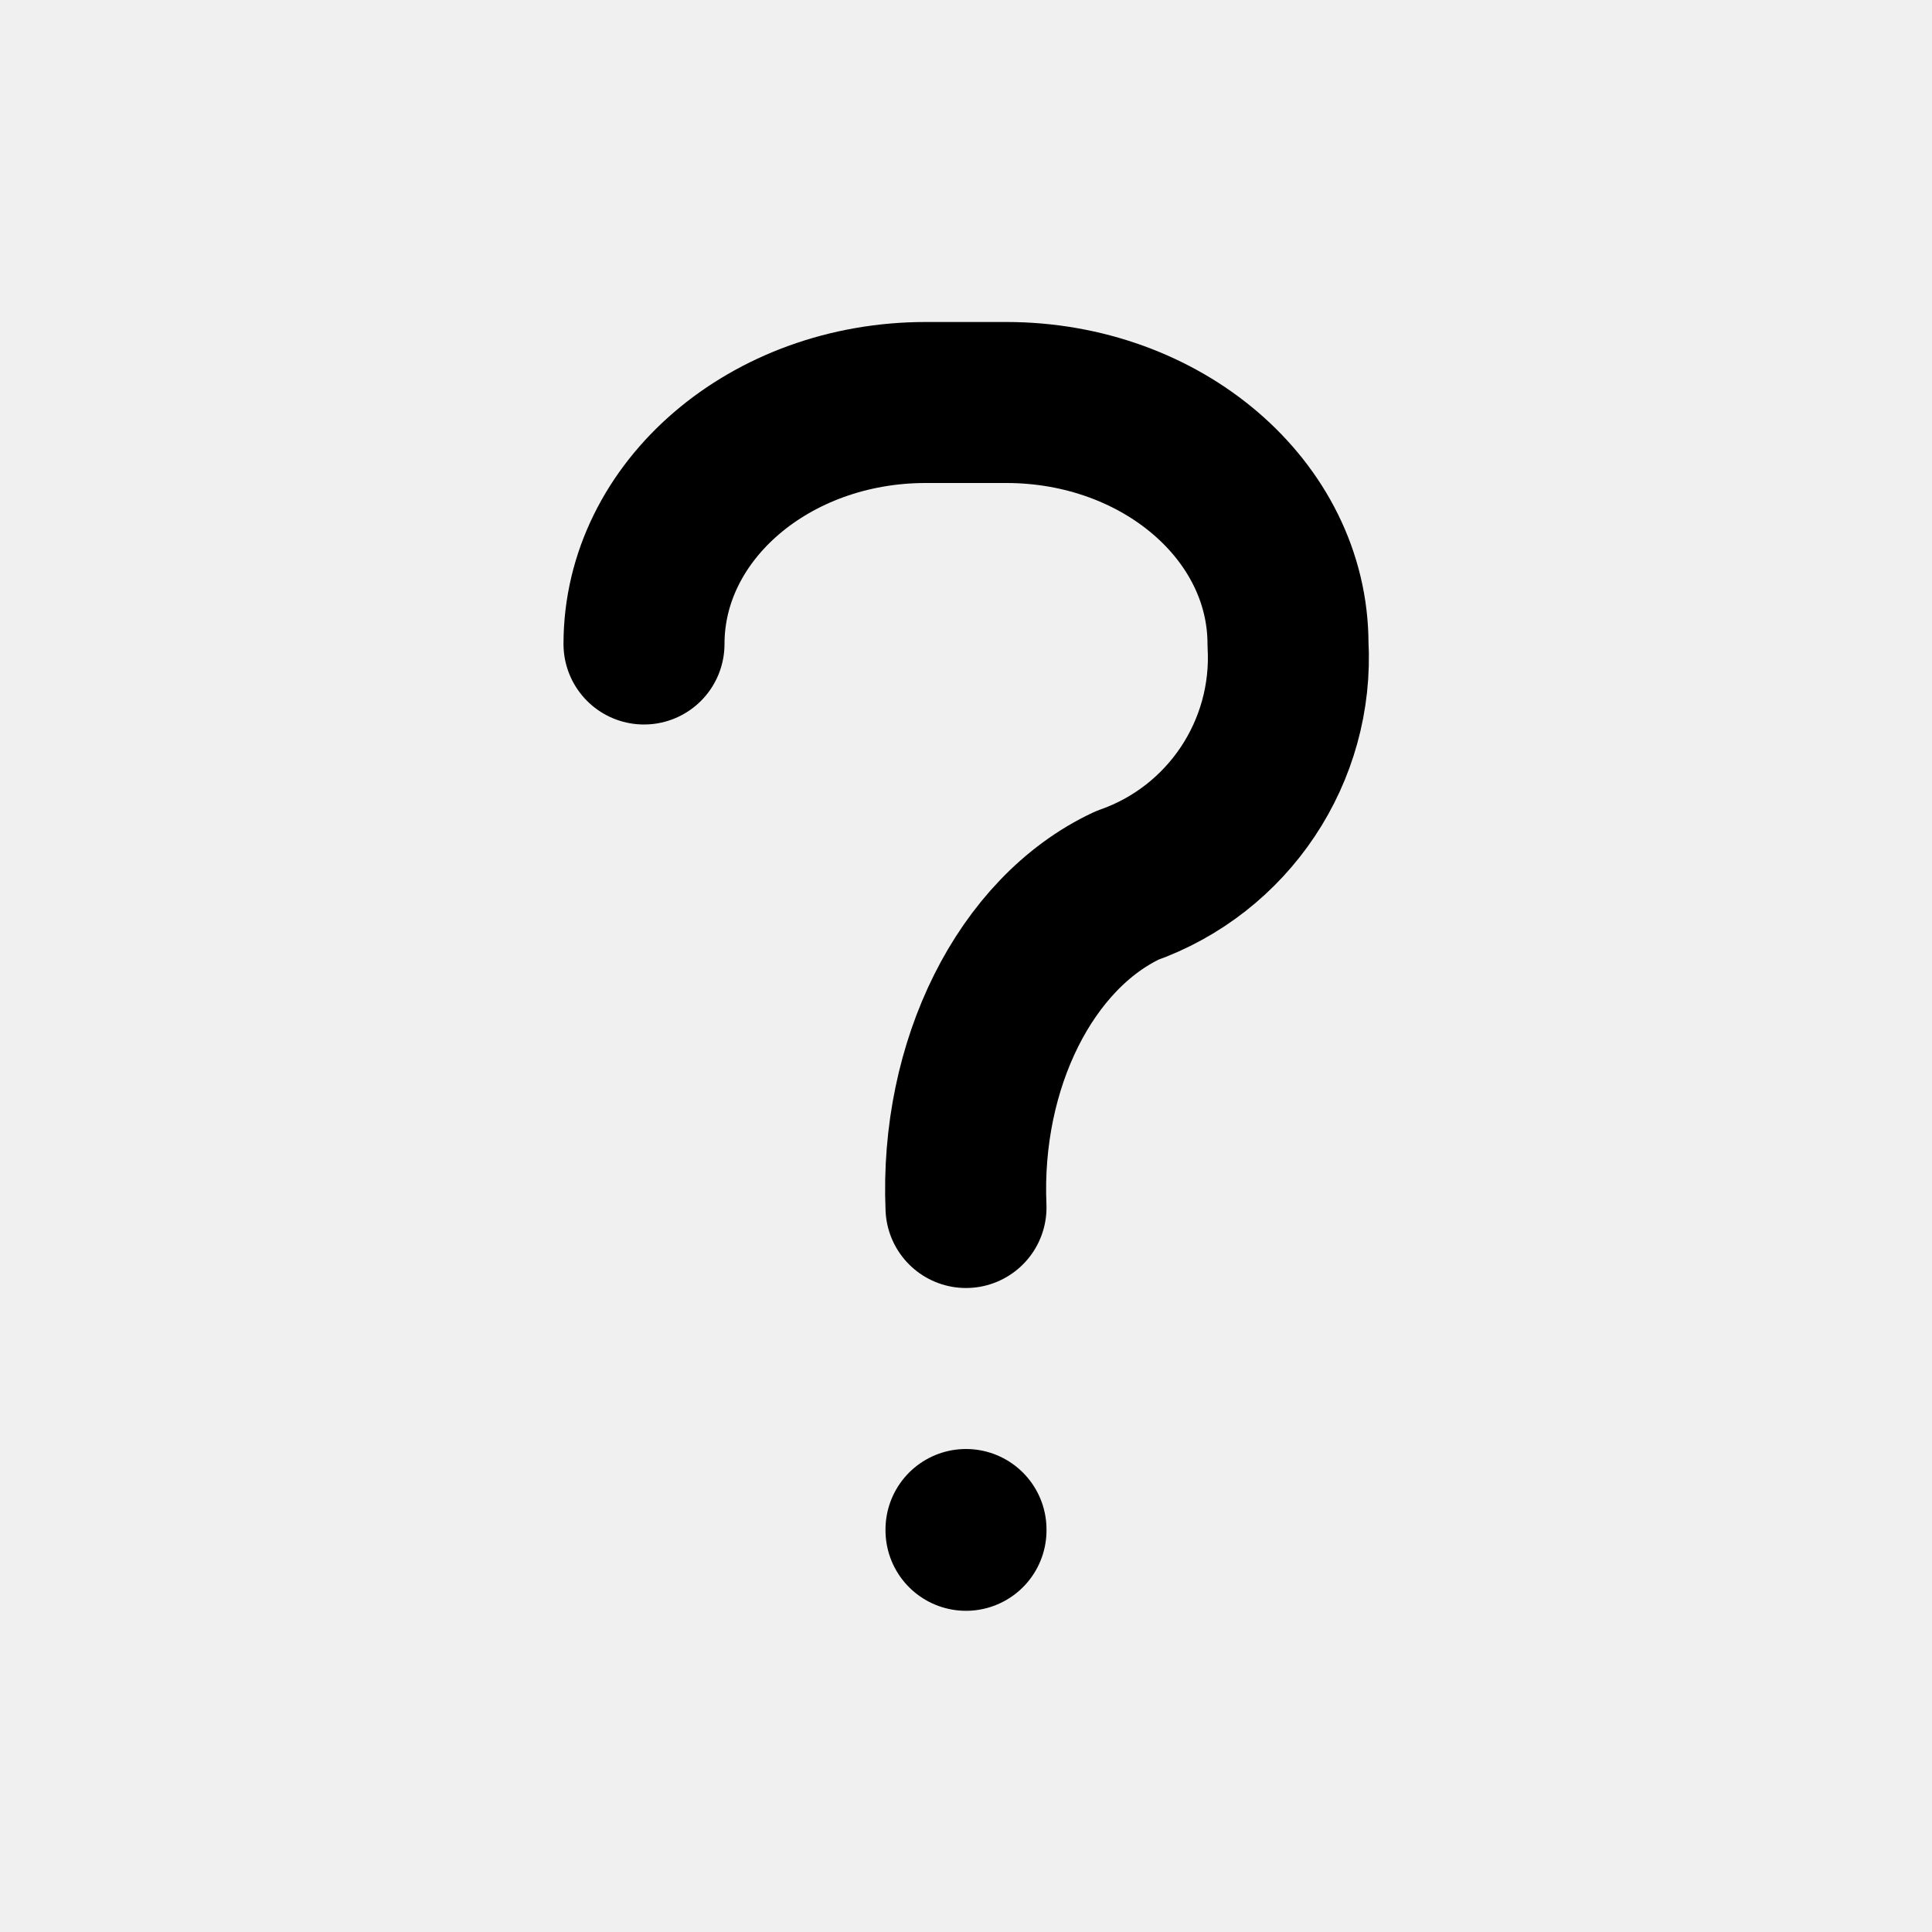
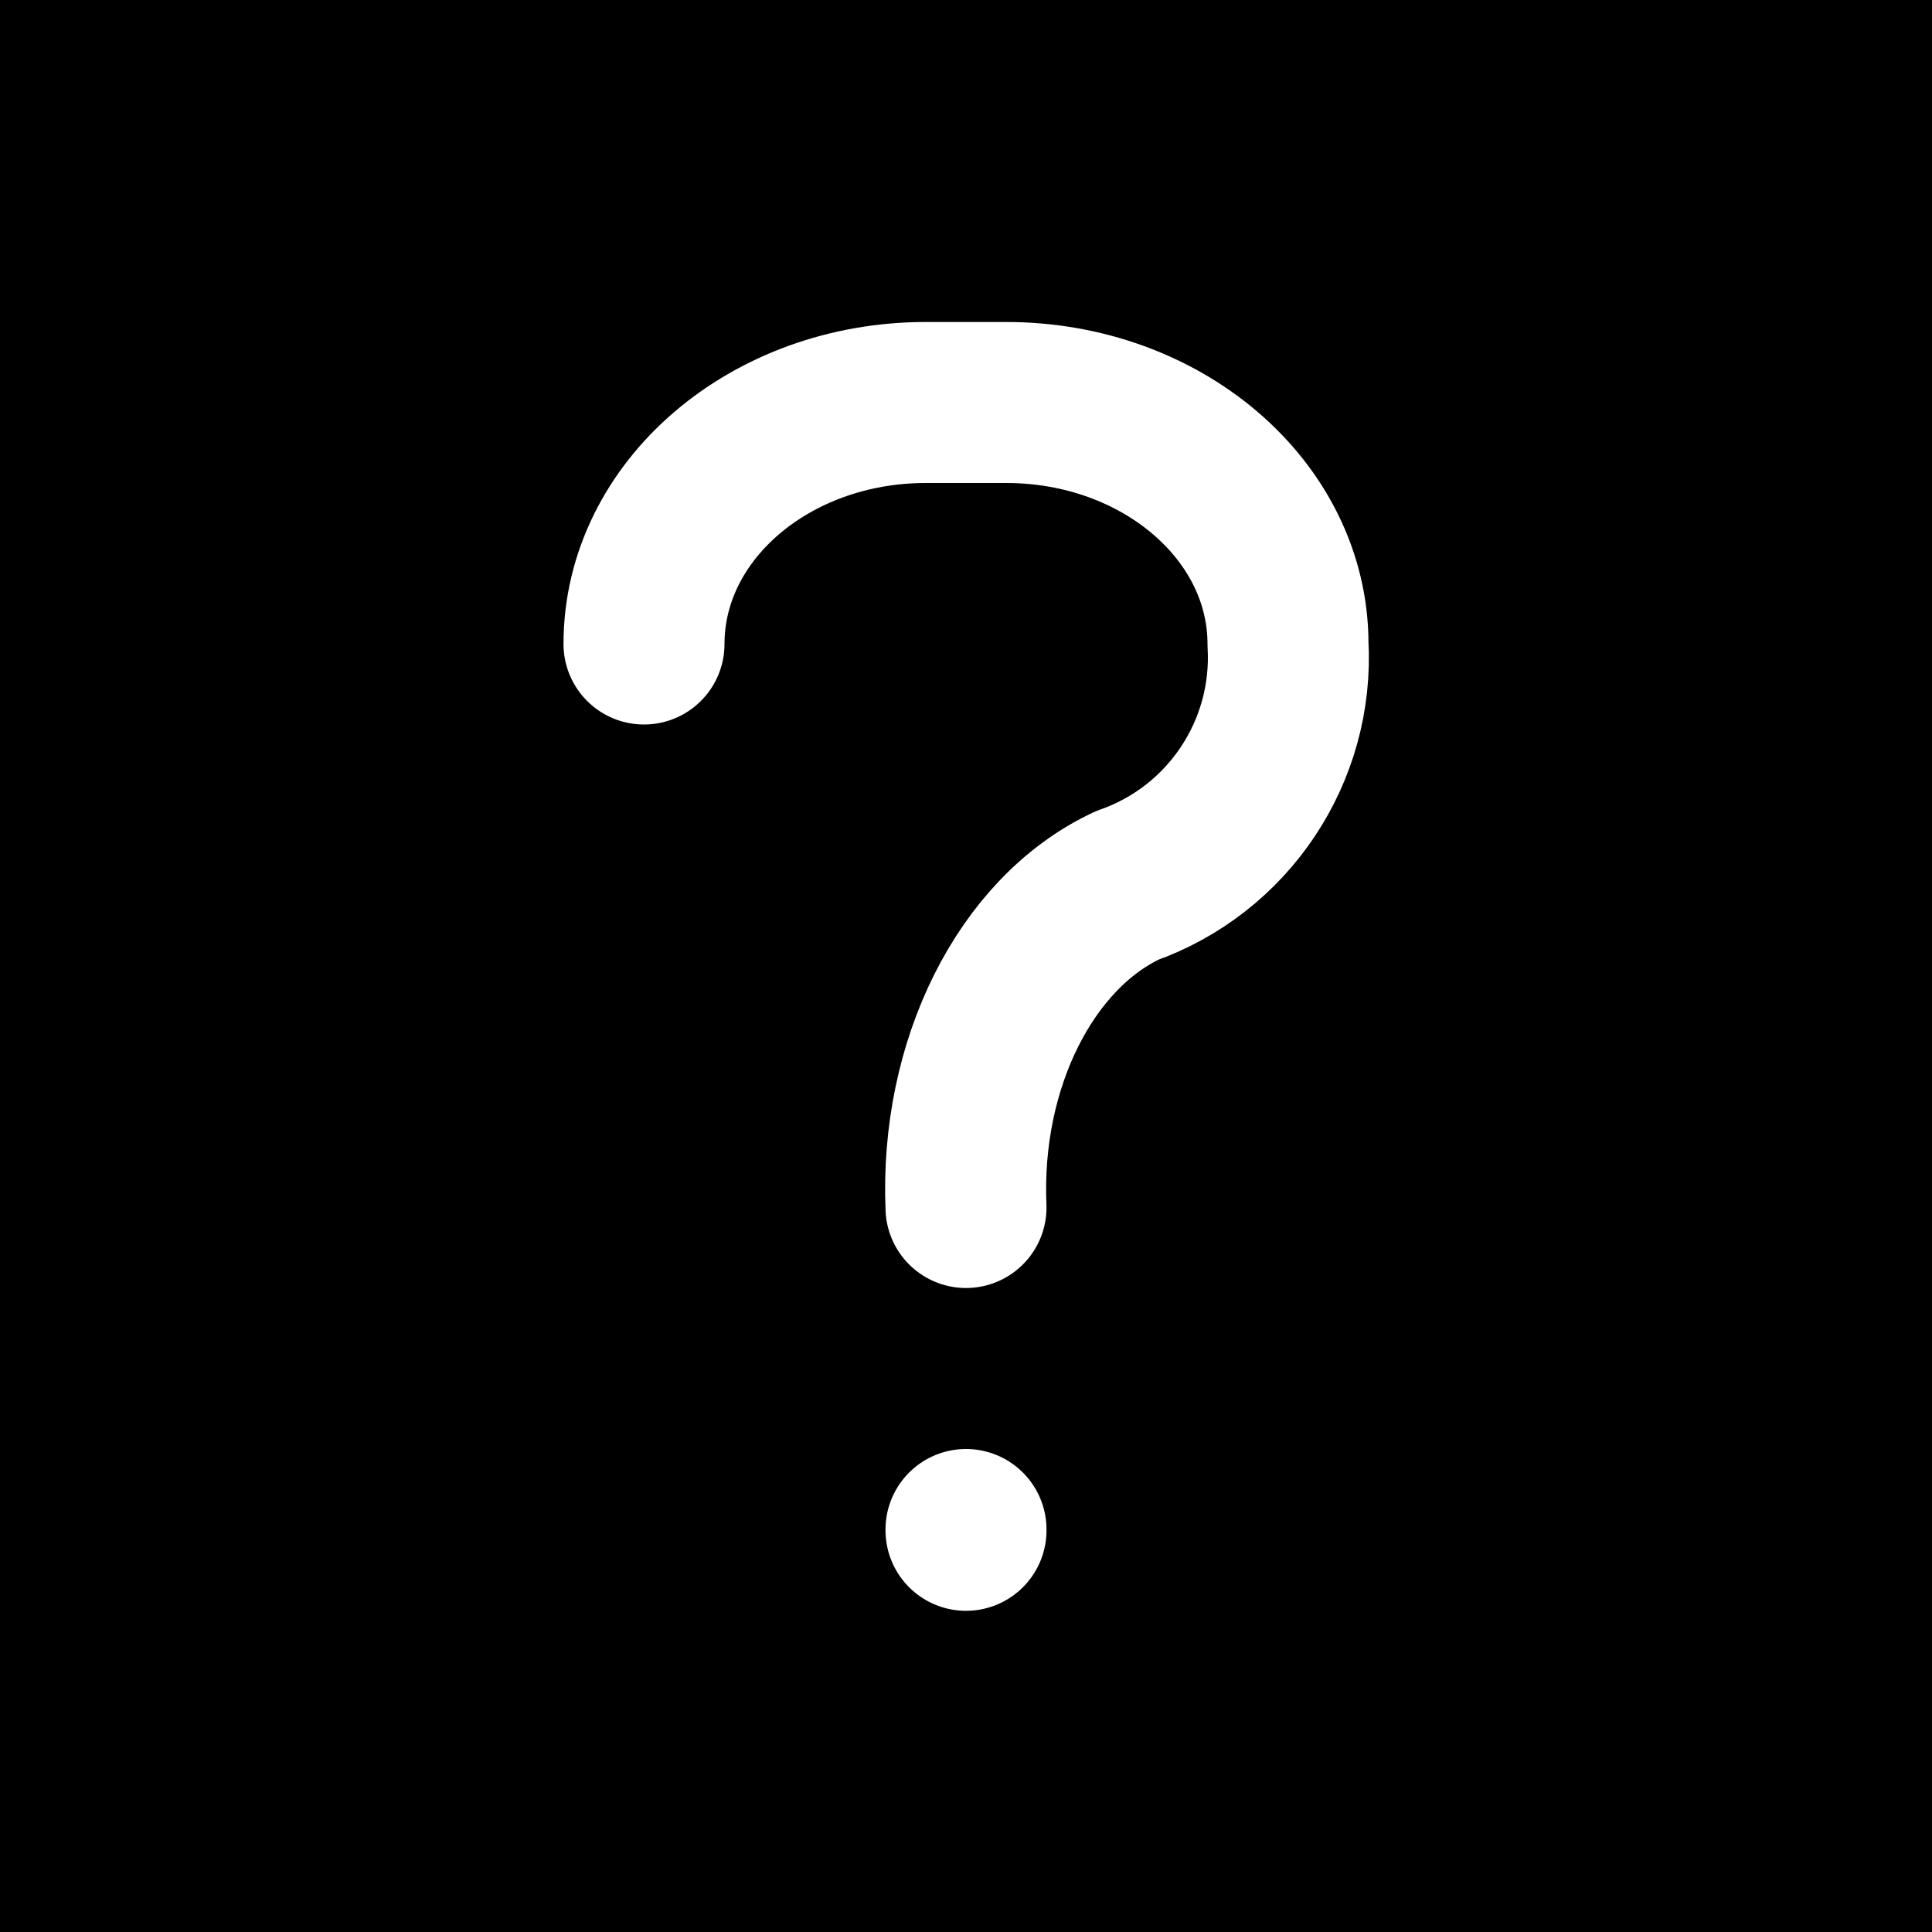
<svg xmlns="http://www.w3.org/2000/svg" version="1.1" width="1000" height="1000">
-   <style>
-     #light-icon {
-       display: inline;
-     }
-     #dark-icon {
-       display: none;
-     }
- 
-     @media (prefers-color-scheme: dark) {
-       #light-icon {
-         display: none;
-       }
-       #dark-icon {
-         display: inline;
-       }
-     }
-   </style>
-   <g id="light-icon">
-     <svg version="1.1" width="1000" height="1000">
-       <g>
-         <g transform="matrix(41.66667,0,0,41.66667,0,0)">
-           <svg width="24" height="24" viewBox="0 0 24 24" fill="none" stroke="#000000" stroke-width="2" stroke-linecap="round" stroke-linejoin="round">
-             <path stroke="none" d="M0 0h24v24H0z" fill="none" />
-             <path d="M8 8a3.5 3 0 0 1 3.5 -3h1a3.5 3 0 0 1 3.5 3a3 3 0 0 1 -2 3a3 4 0 0 0 -2 4" />
-             <path d="M12 19l0 .01" />
-           </svg>
-         </g>
-       </g>
-     </svg>
-   </g>
-   <g id="dark-icon">
-     <svg version="1.1" width="1000" height="1000">
-       <g>
-         <g transform="matrix(41.66667,0,0,41.66667,0,0)">
-           <svg width="24" height="24" viewBox="0 0 24 24" fill="none" stroke="#ffffff" stroke-width="2" stroke-linecap="round" stroke-linejoin="round">
-             <path stroke="none" d="M0 0h24v24H0z" fill="none" />
-             <path d="M8 8a3.5 3 0 0 1 3.5 -3h1a3.5 3 0 0 1 3.5 3a3 3 0 0 1 -2 3a3 4 0 0 0 -2 4" />
-             <path d="M12 19l0 .01" />
-           </svg>
-         </g>
-       </g>
+   <rect width="1000" height="1000" fill="#000000" />
+   <g transform="matrix(41.66667,0,0,41.66667,0,0)">
+     <svg width="24" height="24" viewBox="0 0 24 24" fill="none" stroke="#ffffff" stroke-width="2" stroke-linecap="round" stroke-linejoin="round">
+       <path stroke="none" d="M0 0h24v24H0z" fill="none" />
+       <path d="M8 8a3.5 3 0 0 1 3.5 -3h1a3.5 3 0 0 1 3.5 3a3 3 0 0 1 -2 3a3 4 0 0 0 -2 4" />
+       <path d="M12 19l0 .01" />
    </svg>
  </g>
</svg>
